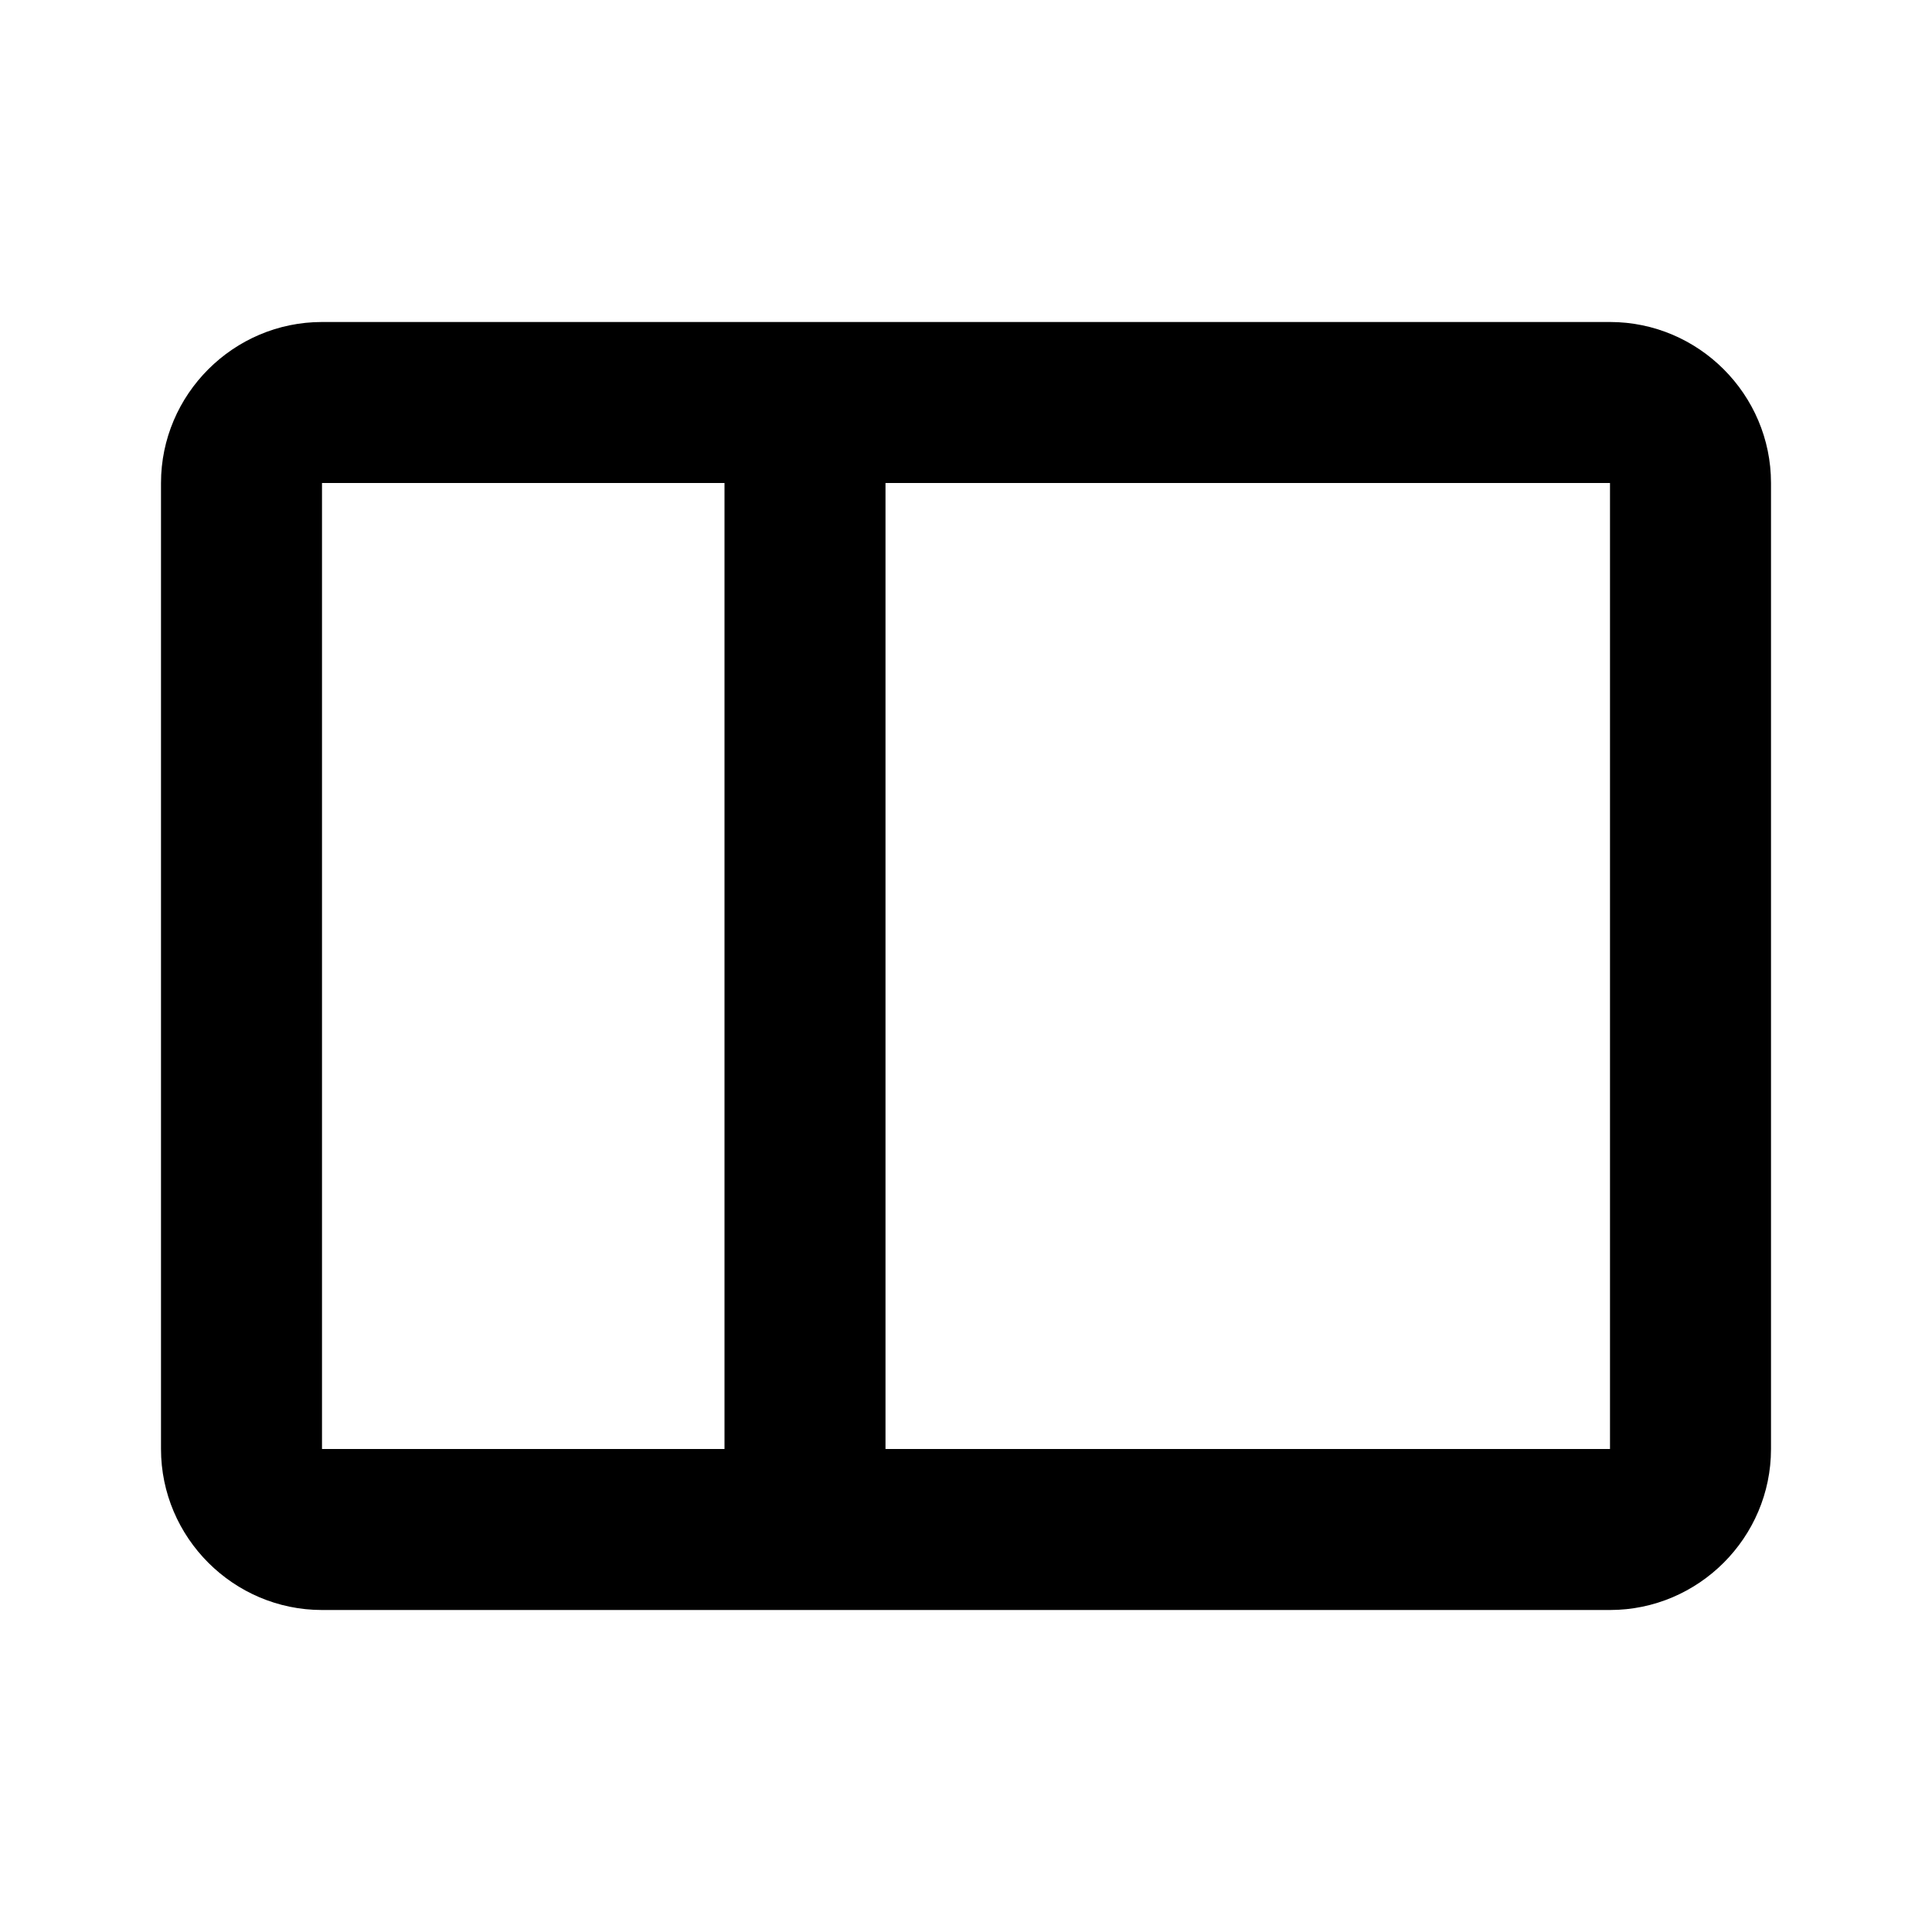
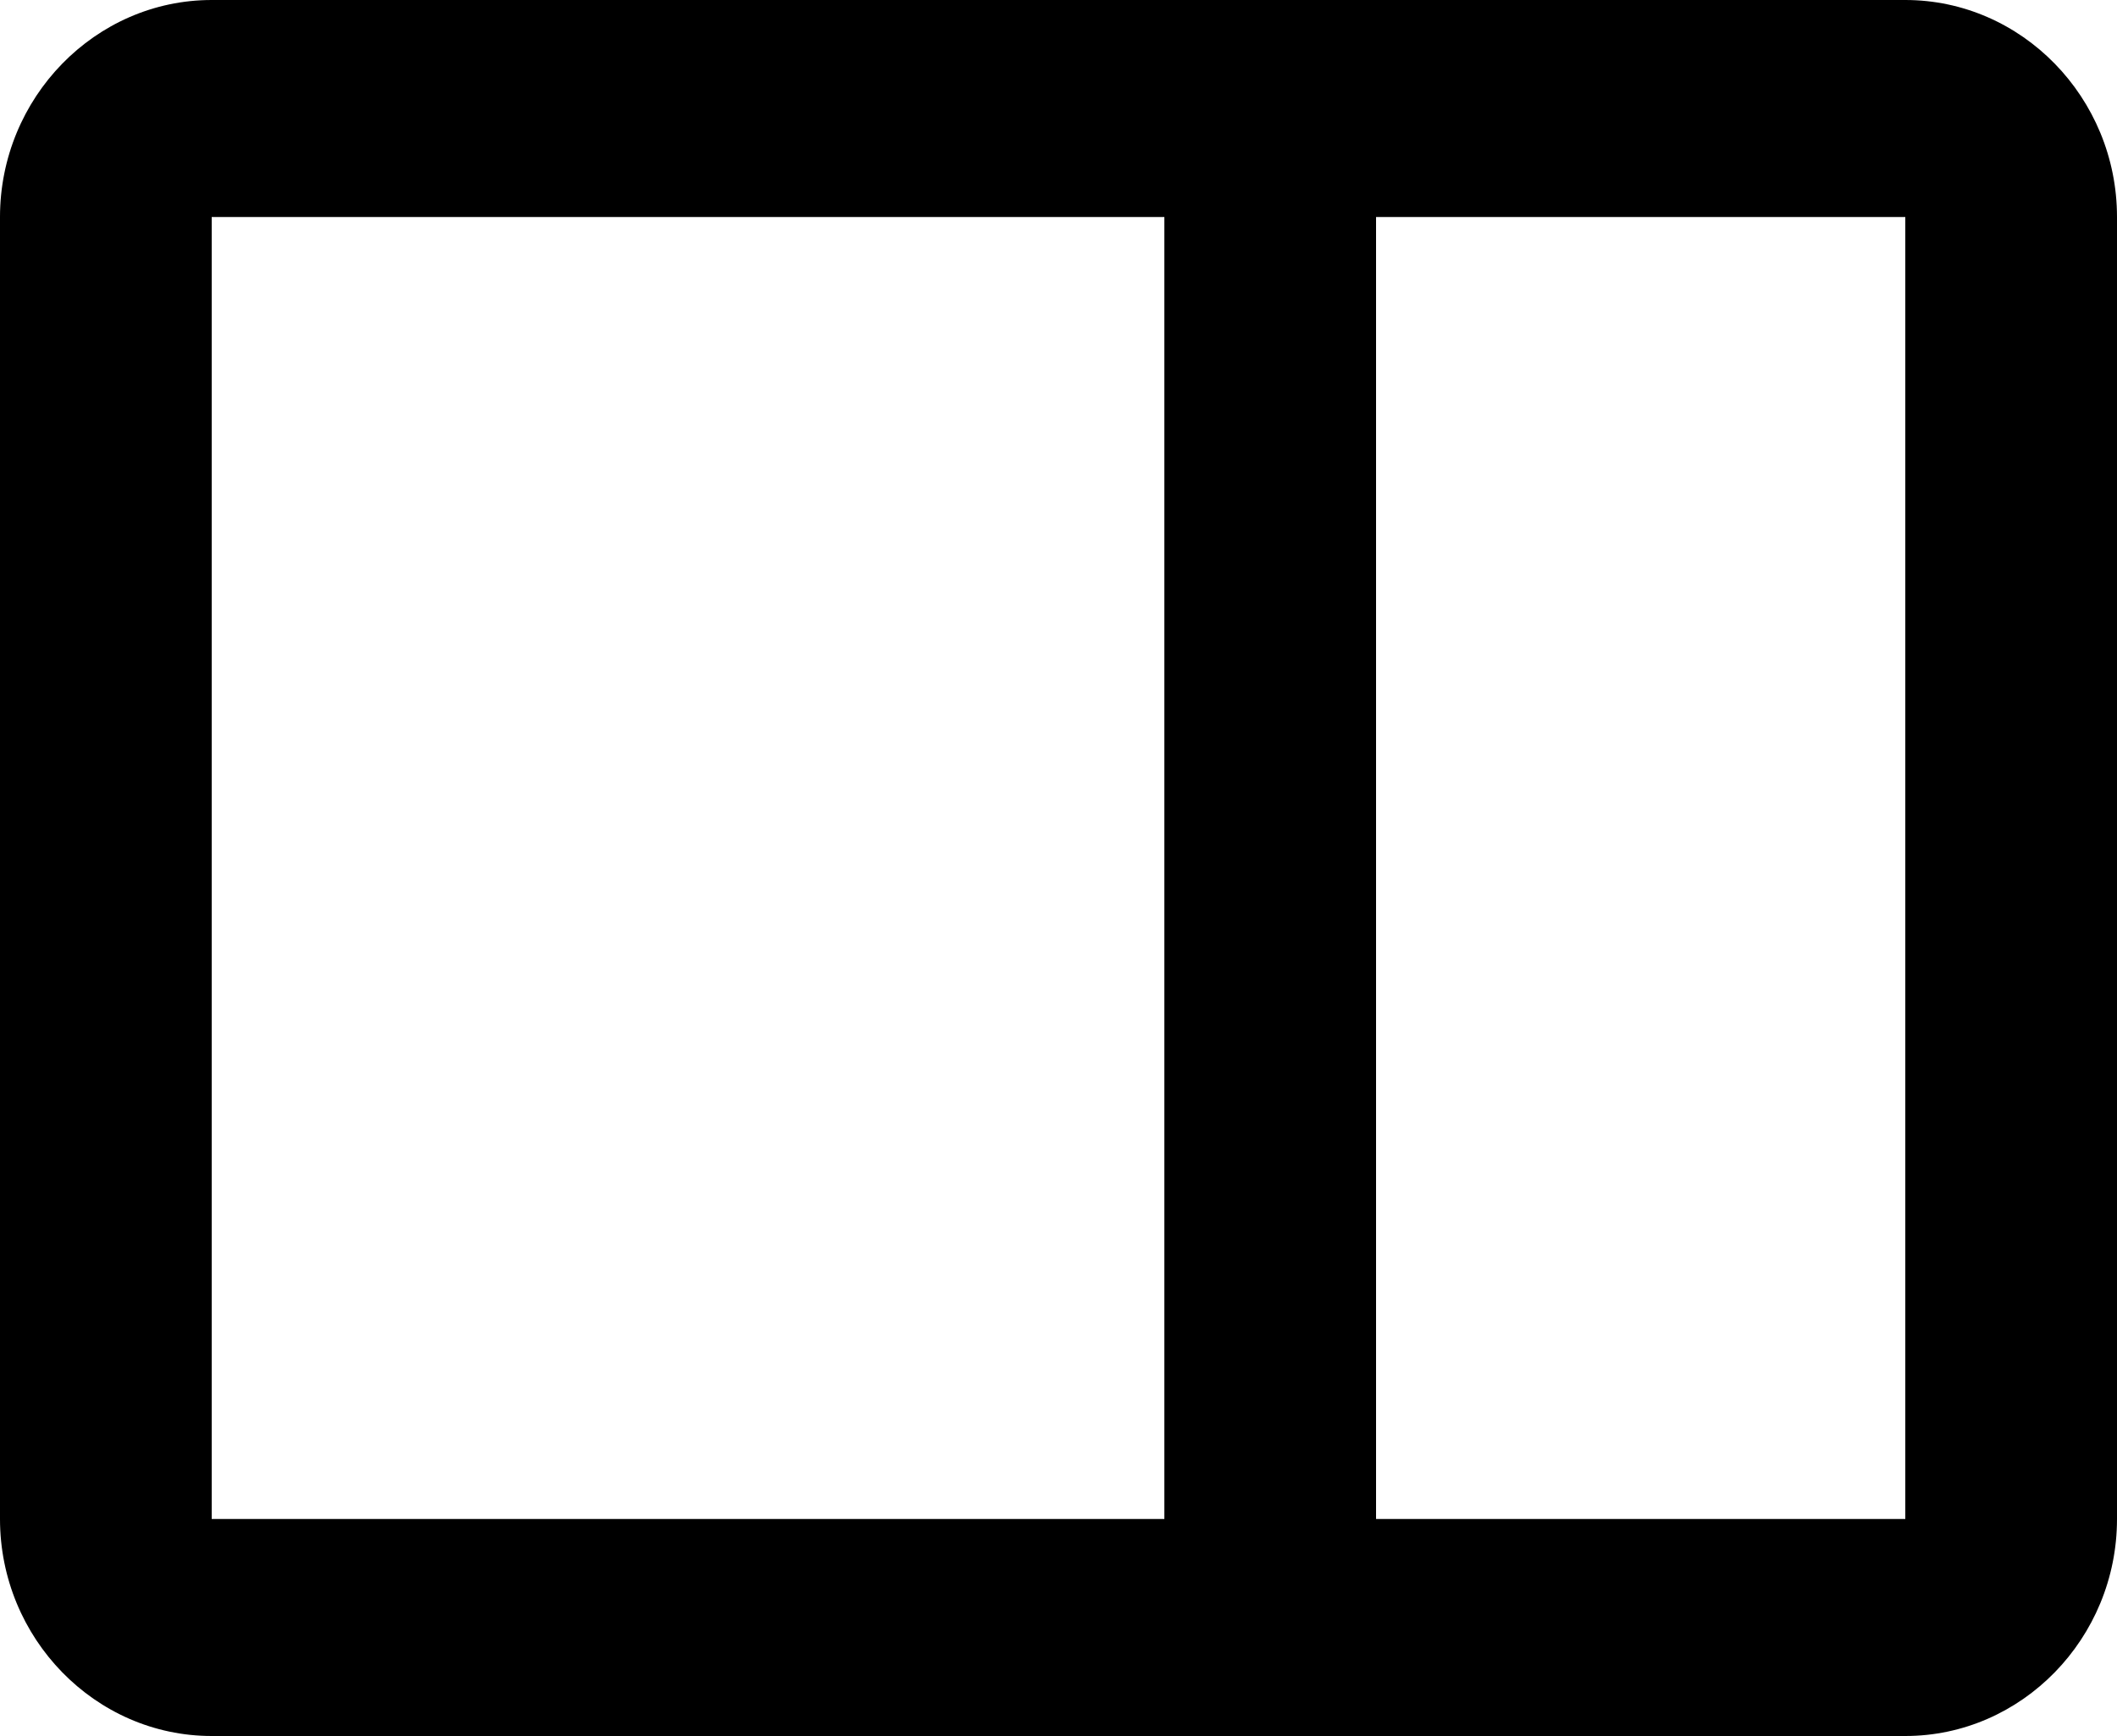
- <svg xmlns="http://www.w3.org/2000/svg" viewBox="0 0 24 24" width="18px" height="18px">
-   <path d="M4 4h16c1.1 0 2 .9 2 2v12c0 1.1-.9 2-2 2H4c-1.1 0-2-.9-2-2V6c0-1.1.9-2 2-2zm0 2v12h5V6H4zm7 0v12h9V6h-9z" />
+ <svg xmlns="http://www.w3.org/2000/svg" width="100" height="82" viewBox="0 0 100 82" fill="none">
+   <path d="M90 0H10C4.5 0 0 4.612 0 10.25V71.75C0 77.388 4.5 82 10 82H90C95.5 82 100 77.388 100 71.75V10.25C100 4.612 95.5 0 90 0ZM90 10.25V71.75H65V10.25H90ZM55 10.25V71.75H10V10.25H55Z" fill="black" />
</svg>
